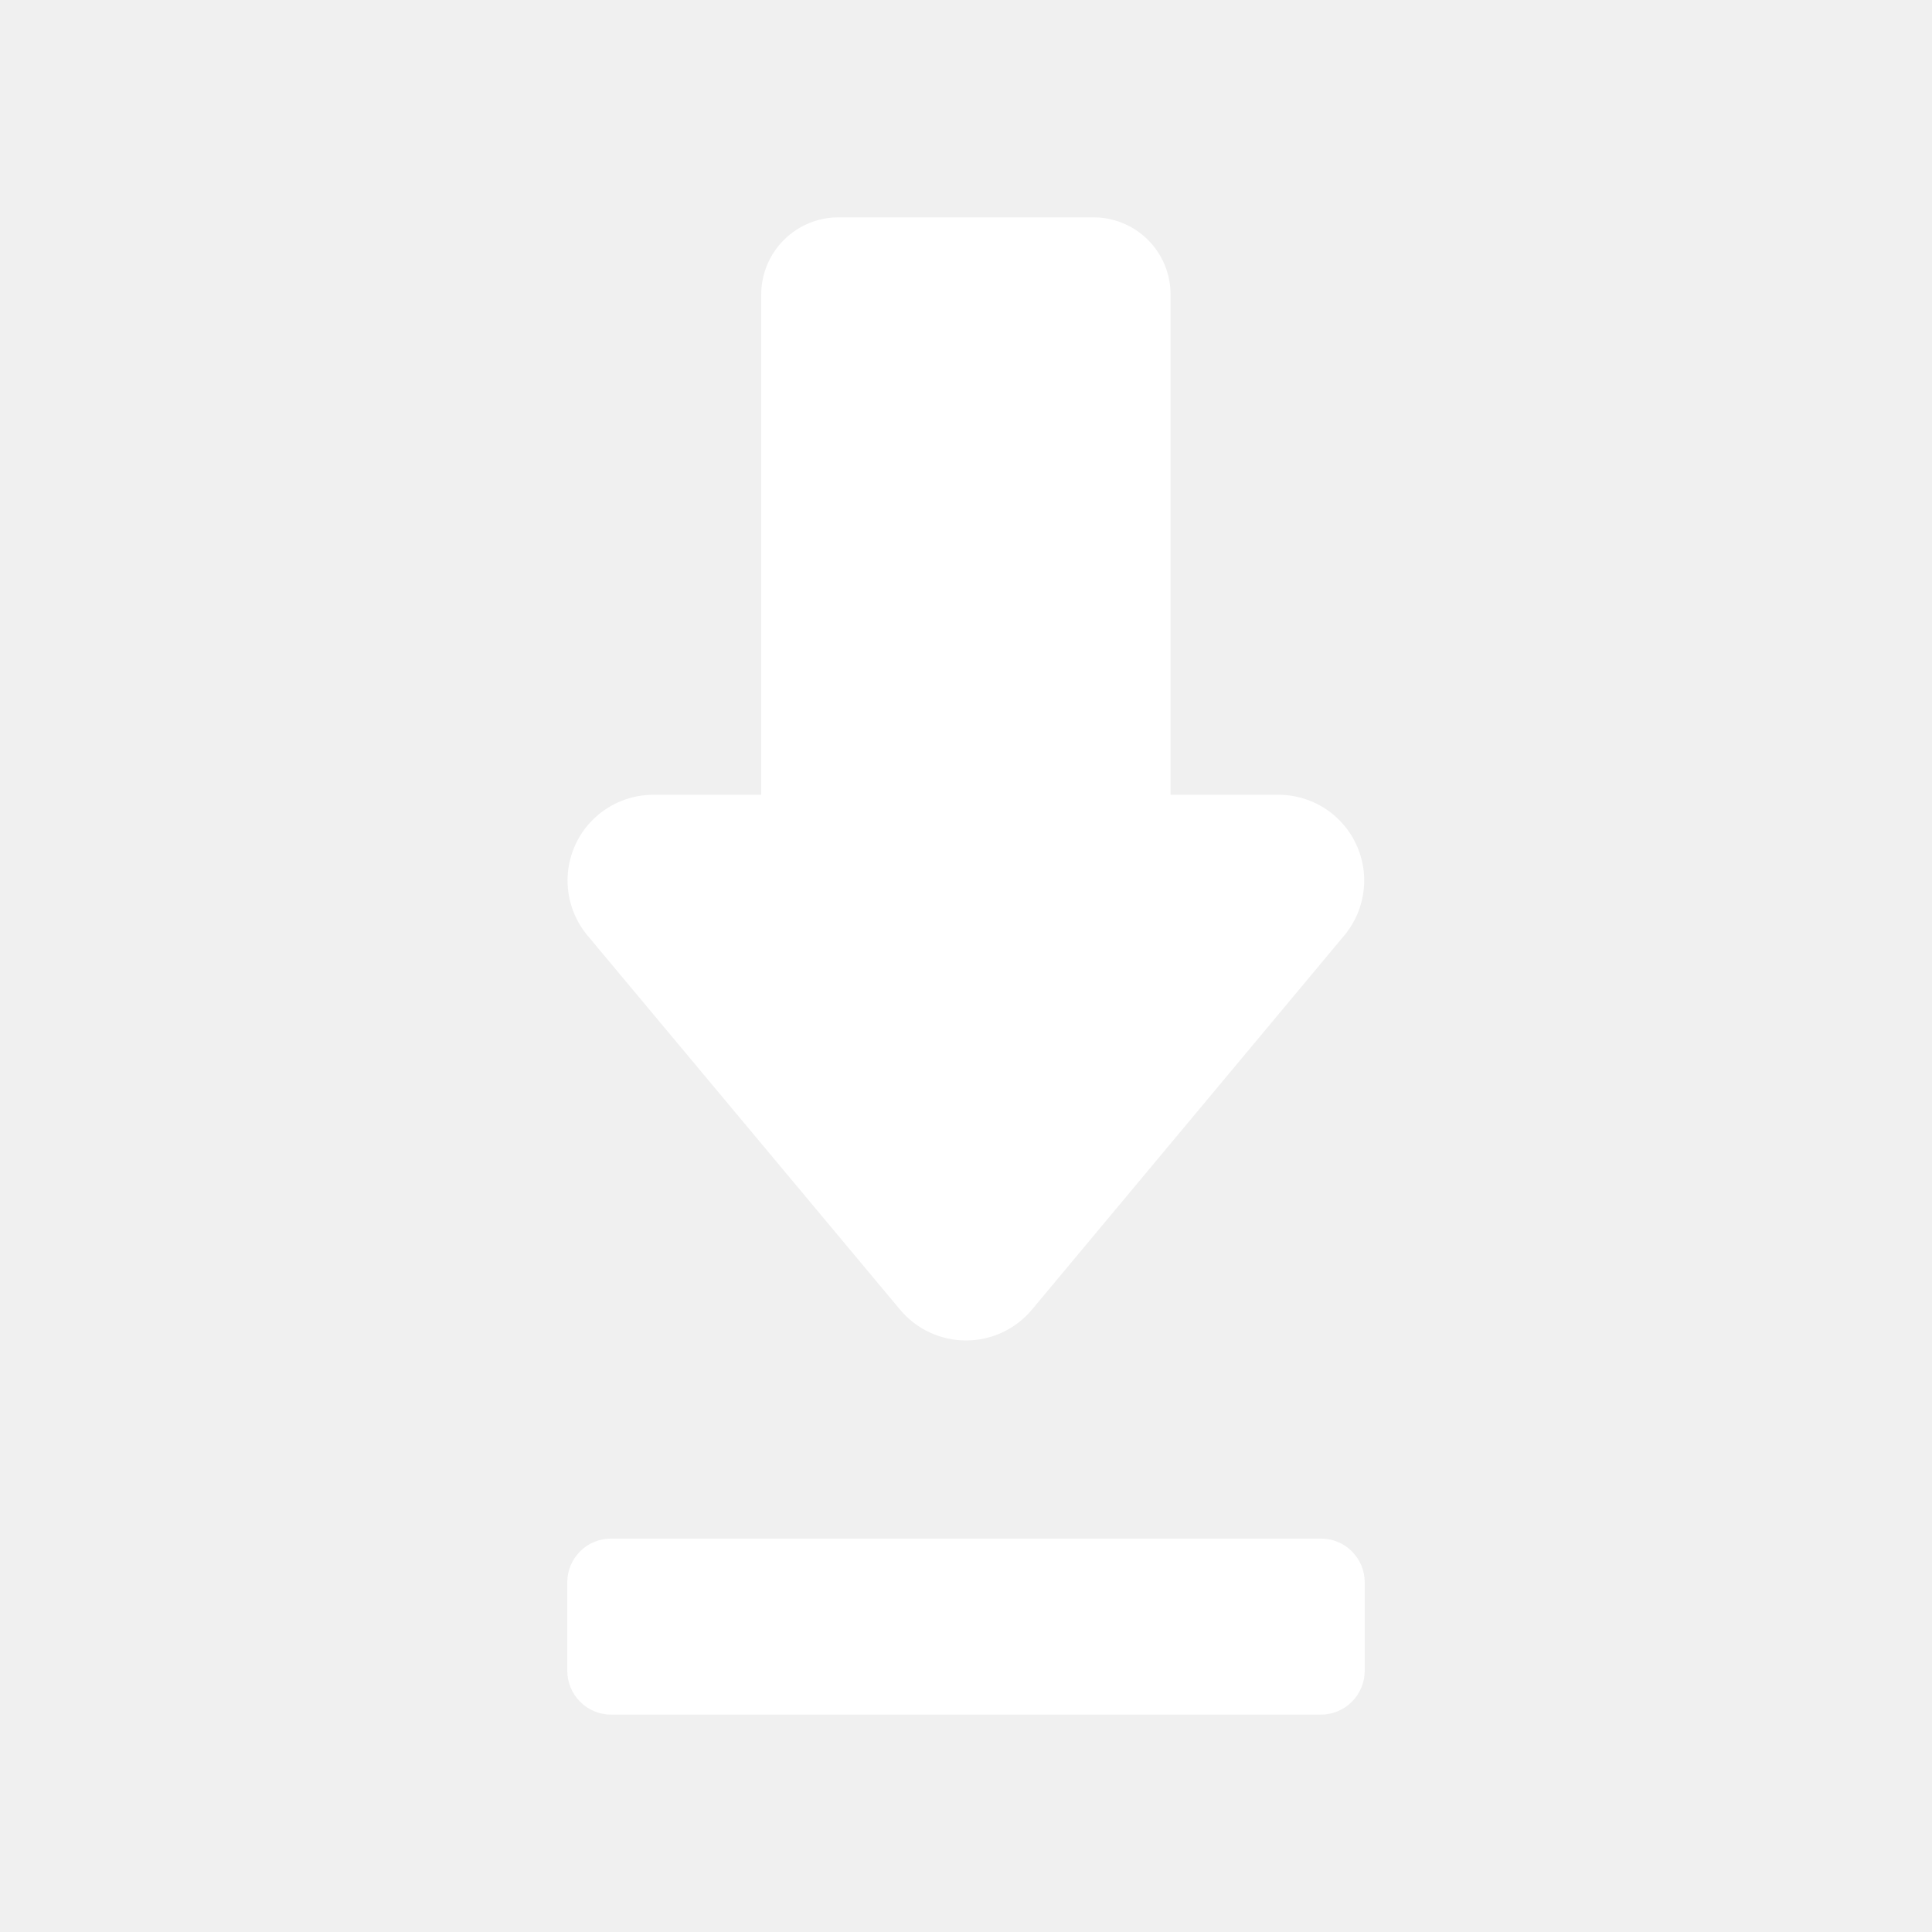
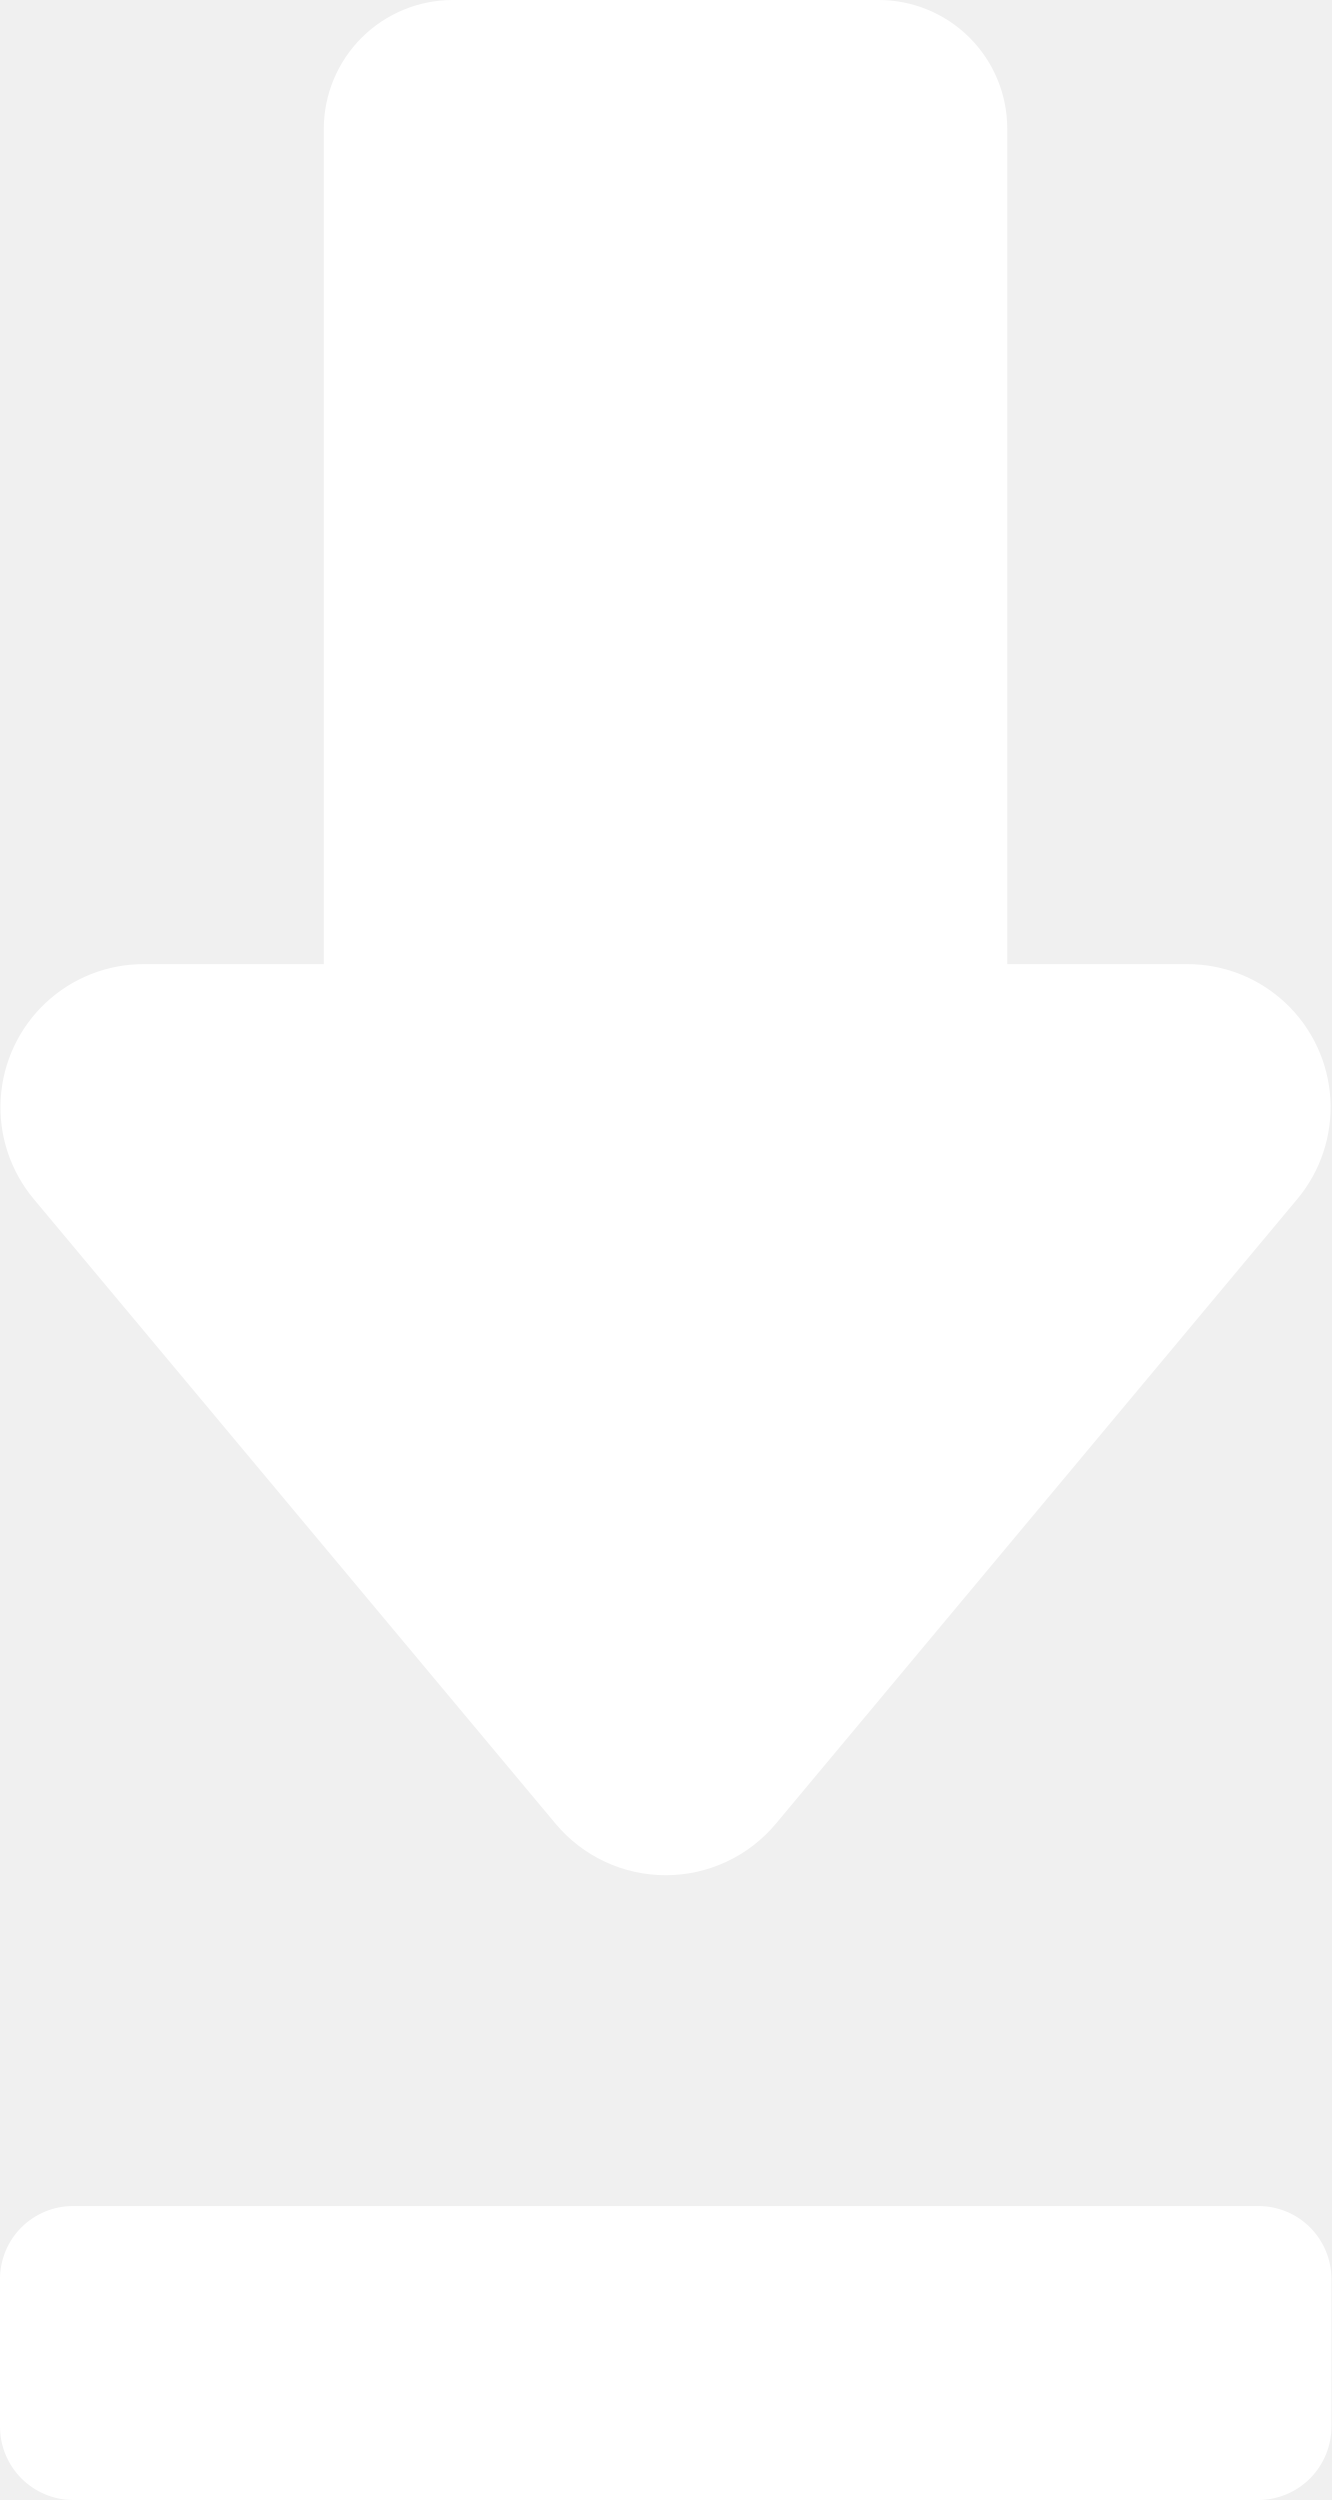
- <svg xmlns="http://www.w3.org/2000/svg" width="1200pt" height="1200pt" version="1.1" viewBox="0 0 1200 1200">
-   <g fill="#fff">
-     <path d="m406.05 493.65h66.75v-310.8c0.039-12.707 5.113-24.875 14.109-33.848 9-8.969 21.184-14.004 33.891-14.004h158.25c12.715-0.039 24.926 4.984 33.93 13.961 9.008 8.98 14.07 21.172 14.07 33.891v310.8h66.898c13.598-0.031 26.695 5.137 36.602 14.449 9.91 9.312 15.883 22.062 16.691 35.637 0.805 13.574-3.609 26.941-12.344 37.367l-193.95 232.35c-10.145 12.125-25.141 19.129-40.949 19.129s-30.805-7.004-40.949-19.129l-194.1-232.35c-8.742-10.438-13.16-23.828-12.336-37.418 0.82-13.59 6.816-26.348 16.758-35.656 9.938-9.305 23.062-14.449 36.68-14.379z" />
-     <path d="m352.35 1037.7v-55.051c0.039-7.172 2.914-14.039 8.004-19.098 5.086-5.062 11.969-7.902 19.145-7.902h441c7.176 0 14.059 2.84 19.145 7.902 5.09 5.059 7.965 11.926 8.004 19.098v55.051c0 7.215-2.856 14.137-7.941 19.254-5.086 5.113-11.992 8.008-19.207 8.047h-441c-7.215-0.039-14.121-2.934-19.207-8.047-5.086-5.117-7.941-12.039-7.941-19.254z" />
+ <svg xmlns="http://www.w3.org/2000/svg" width="495.298pt" height="930.003pt" version="1.1" viewBox="0 0 495.298 930.003" id="svg138">
+   <defs id="defs142" />
+   <g fill="#ffffff" id="g136" transform="translate(-352.35,-134.9978)">
+     <path d="m 406.05,493.65 h 66.75 v -310.8 c 0.039,-12.707 5.113,-24.875 14.109,-33.848 9,-8.969 21.184,-14.004 33.891,-14.004 h 158.25 c 12.715,-0.039 24.926,4.984 33.93,13.961 9.008,8.98 14.07,21.172 14.07,33.891 v 310.8 h 66.898 c 13.598,-0.031 26.695,5.137 36.602,14.449 9.91,9.312 15.883,22.062 16.691,35.637 0.805,13.574 -3.609,26.941 -12.344,37.367 l -193.95,232.35 c -10.145,12.125 -25.141,19.129 -40.949,19.129 -15.808,0 -30.805,-7.004 -40.949,-19.129 l -194.1,-232.35 c -8.742,-10.438 -13.16,-23.828 -12.336,-37.418 0.82,-13.59 6.816,-26.348 16.758,-35.656 9.938,-9.305 23.062,-14.449 36.68,-14.379 z" id="path132" />
+     <path d="m 352.35,1037.7 v -55.051 c 0.039,-7.172 2.914,-14.039 8.004,-19.098 5.086,-5.062 11.969,-7.902 19.145,-7.902 h 441 c 7.176,0 14.059,2.84 19.145,7.902 5.09,5.059 7.965,11.926 8.004,19.098 v 55.051 c 0,7.215 -2.856,14.137 -7.941,19.254 -5.086,5.113 -11.992,8.008 -19.207,8.047 h -441 c -7.215,-0.039 -14.121,-2.934 -19.207,-8.047 -5.086,-5.117 -7.941,-12.039 -7.941,-19.254 z" id="path134" />
  </g>
</svg>
